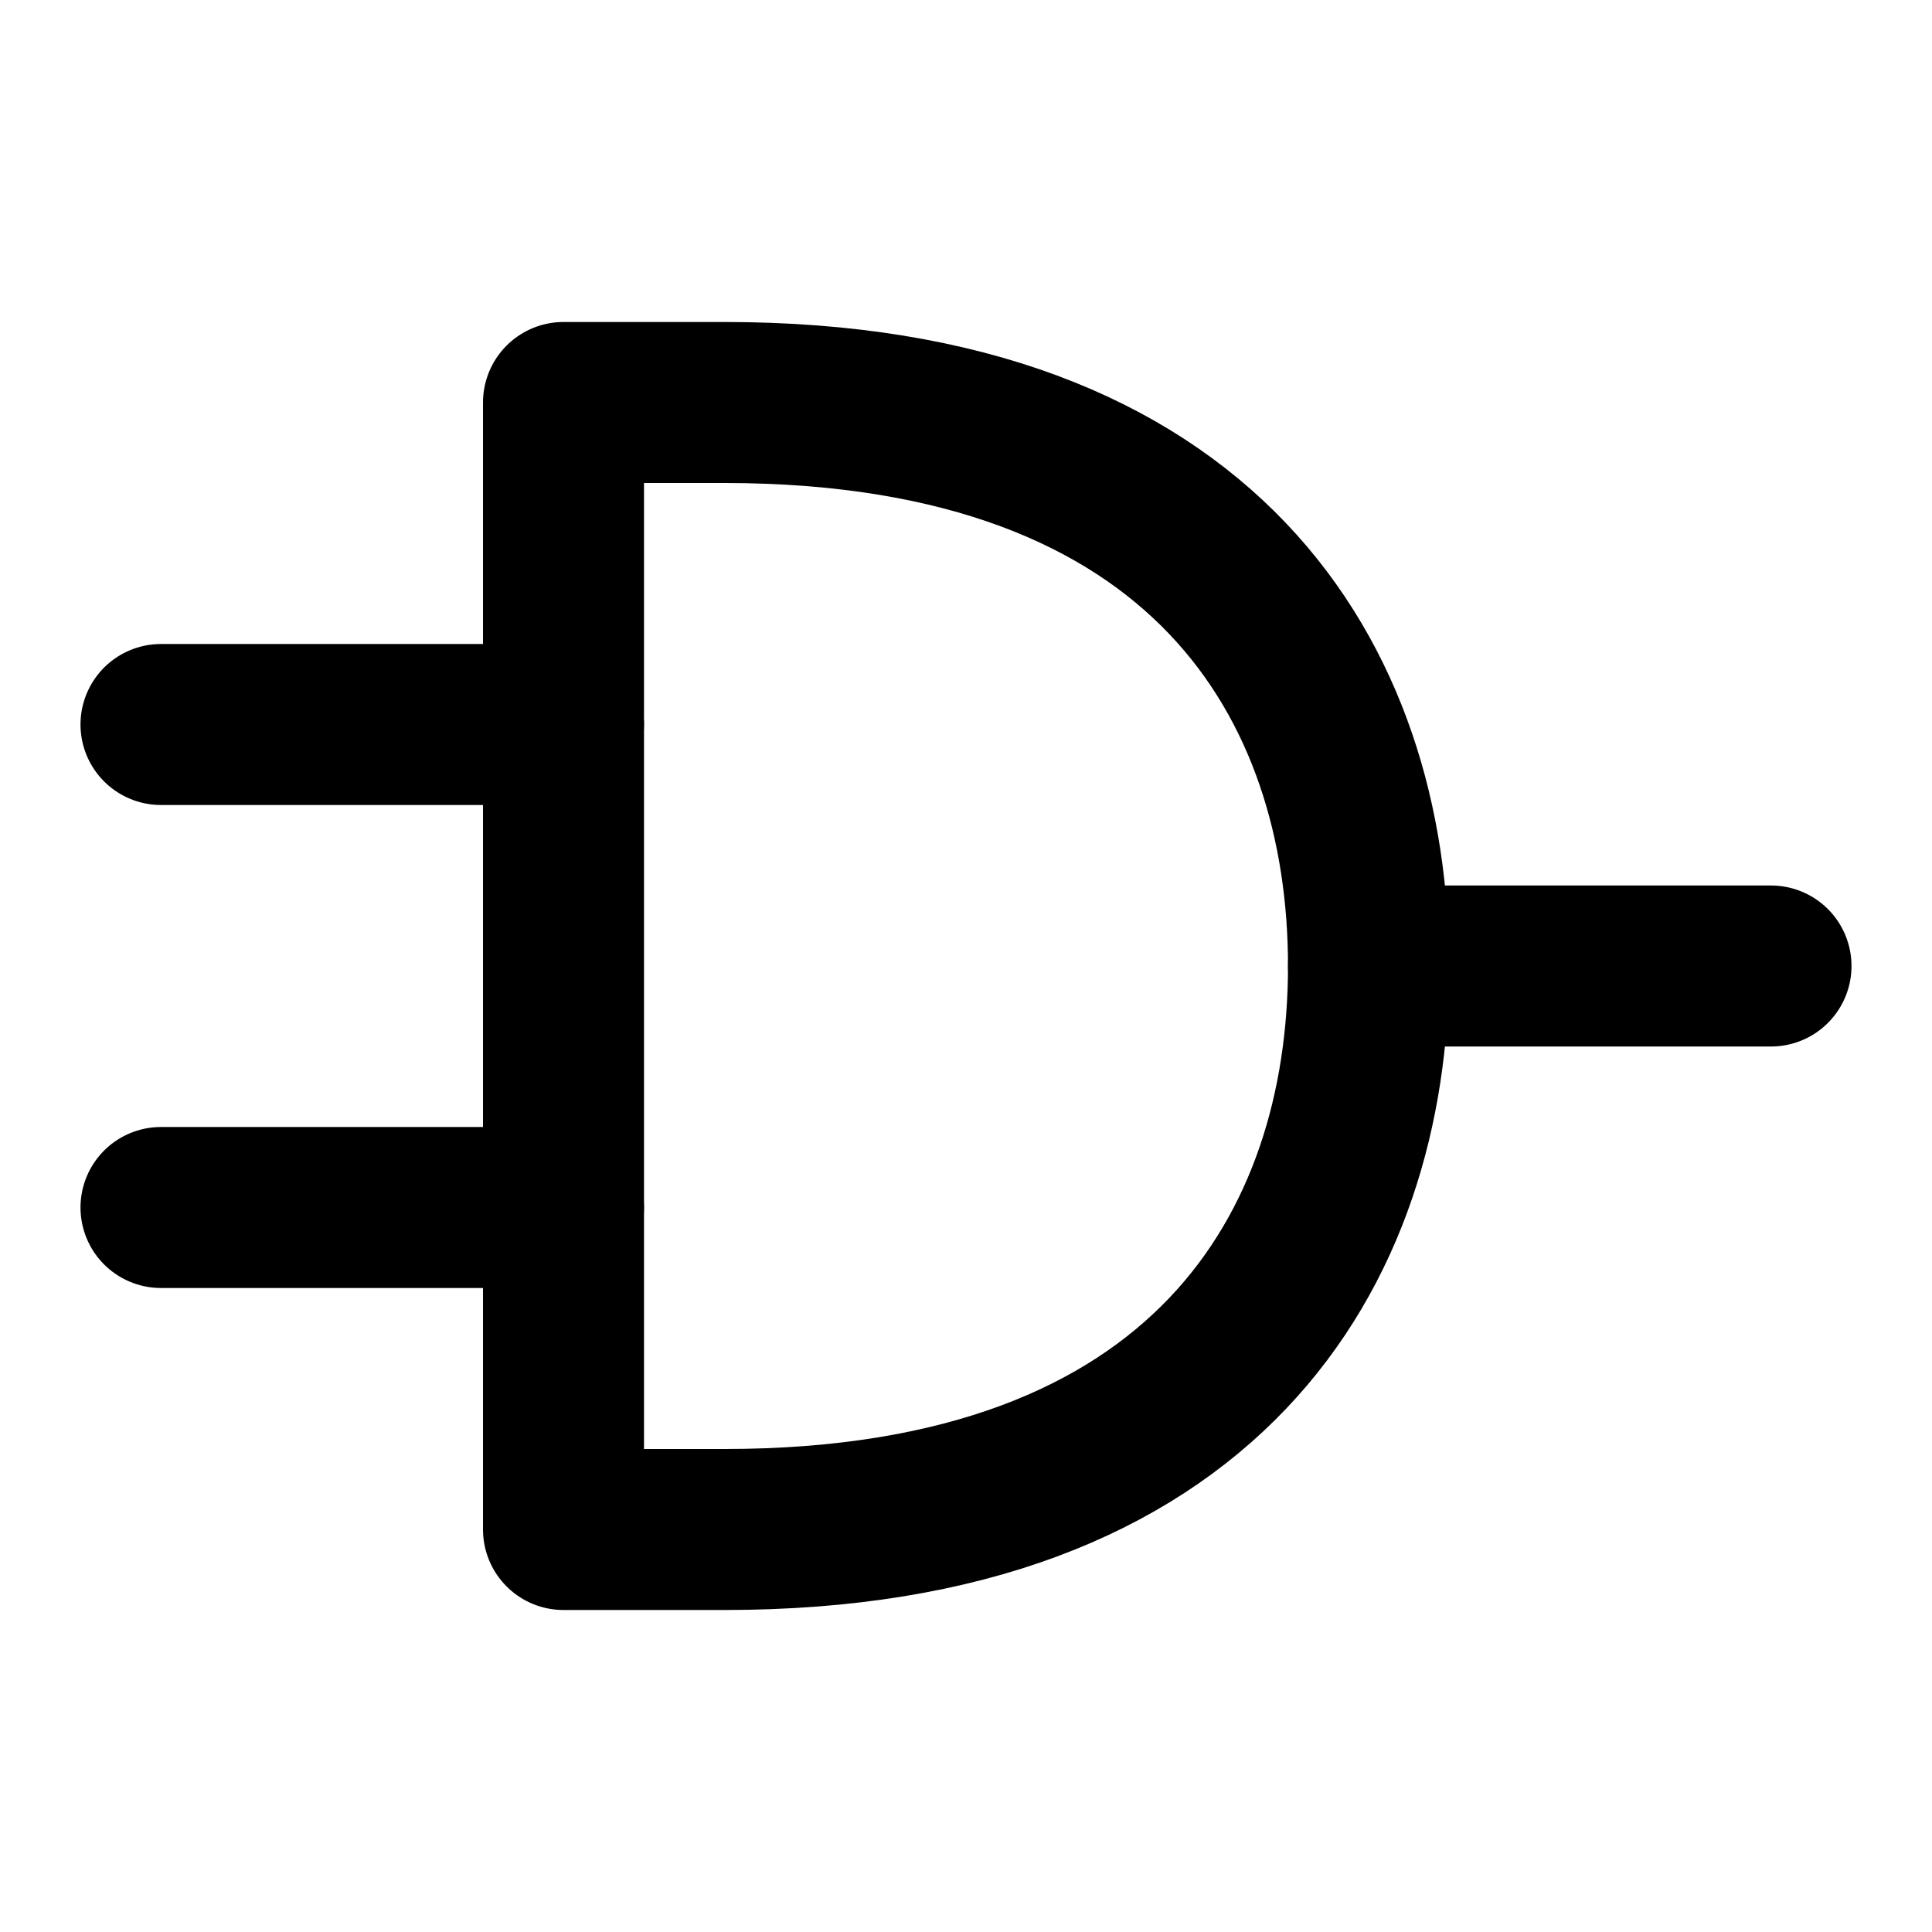
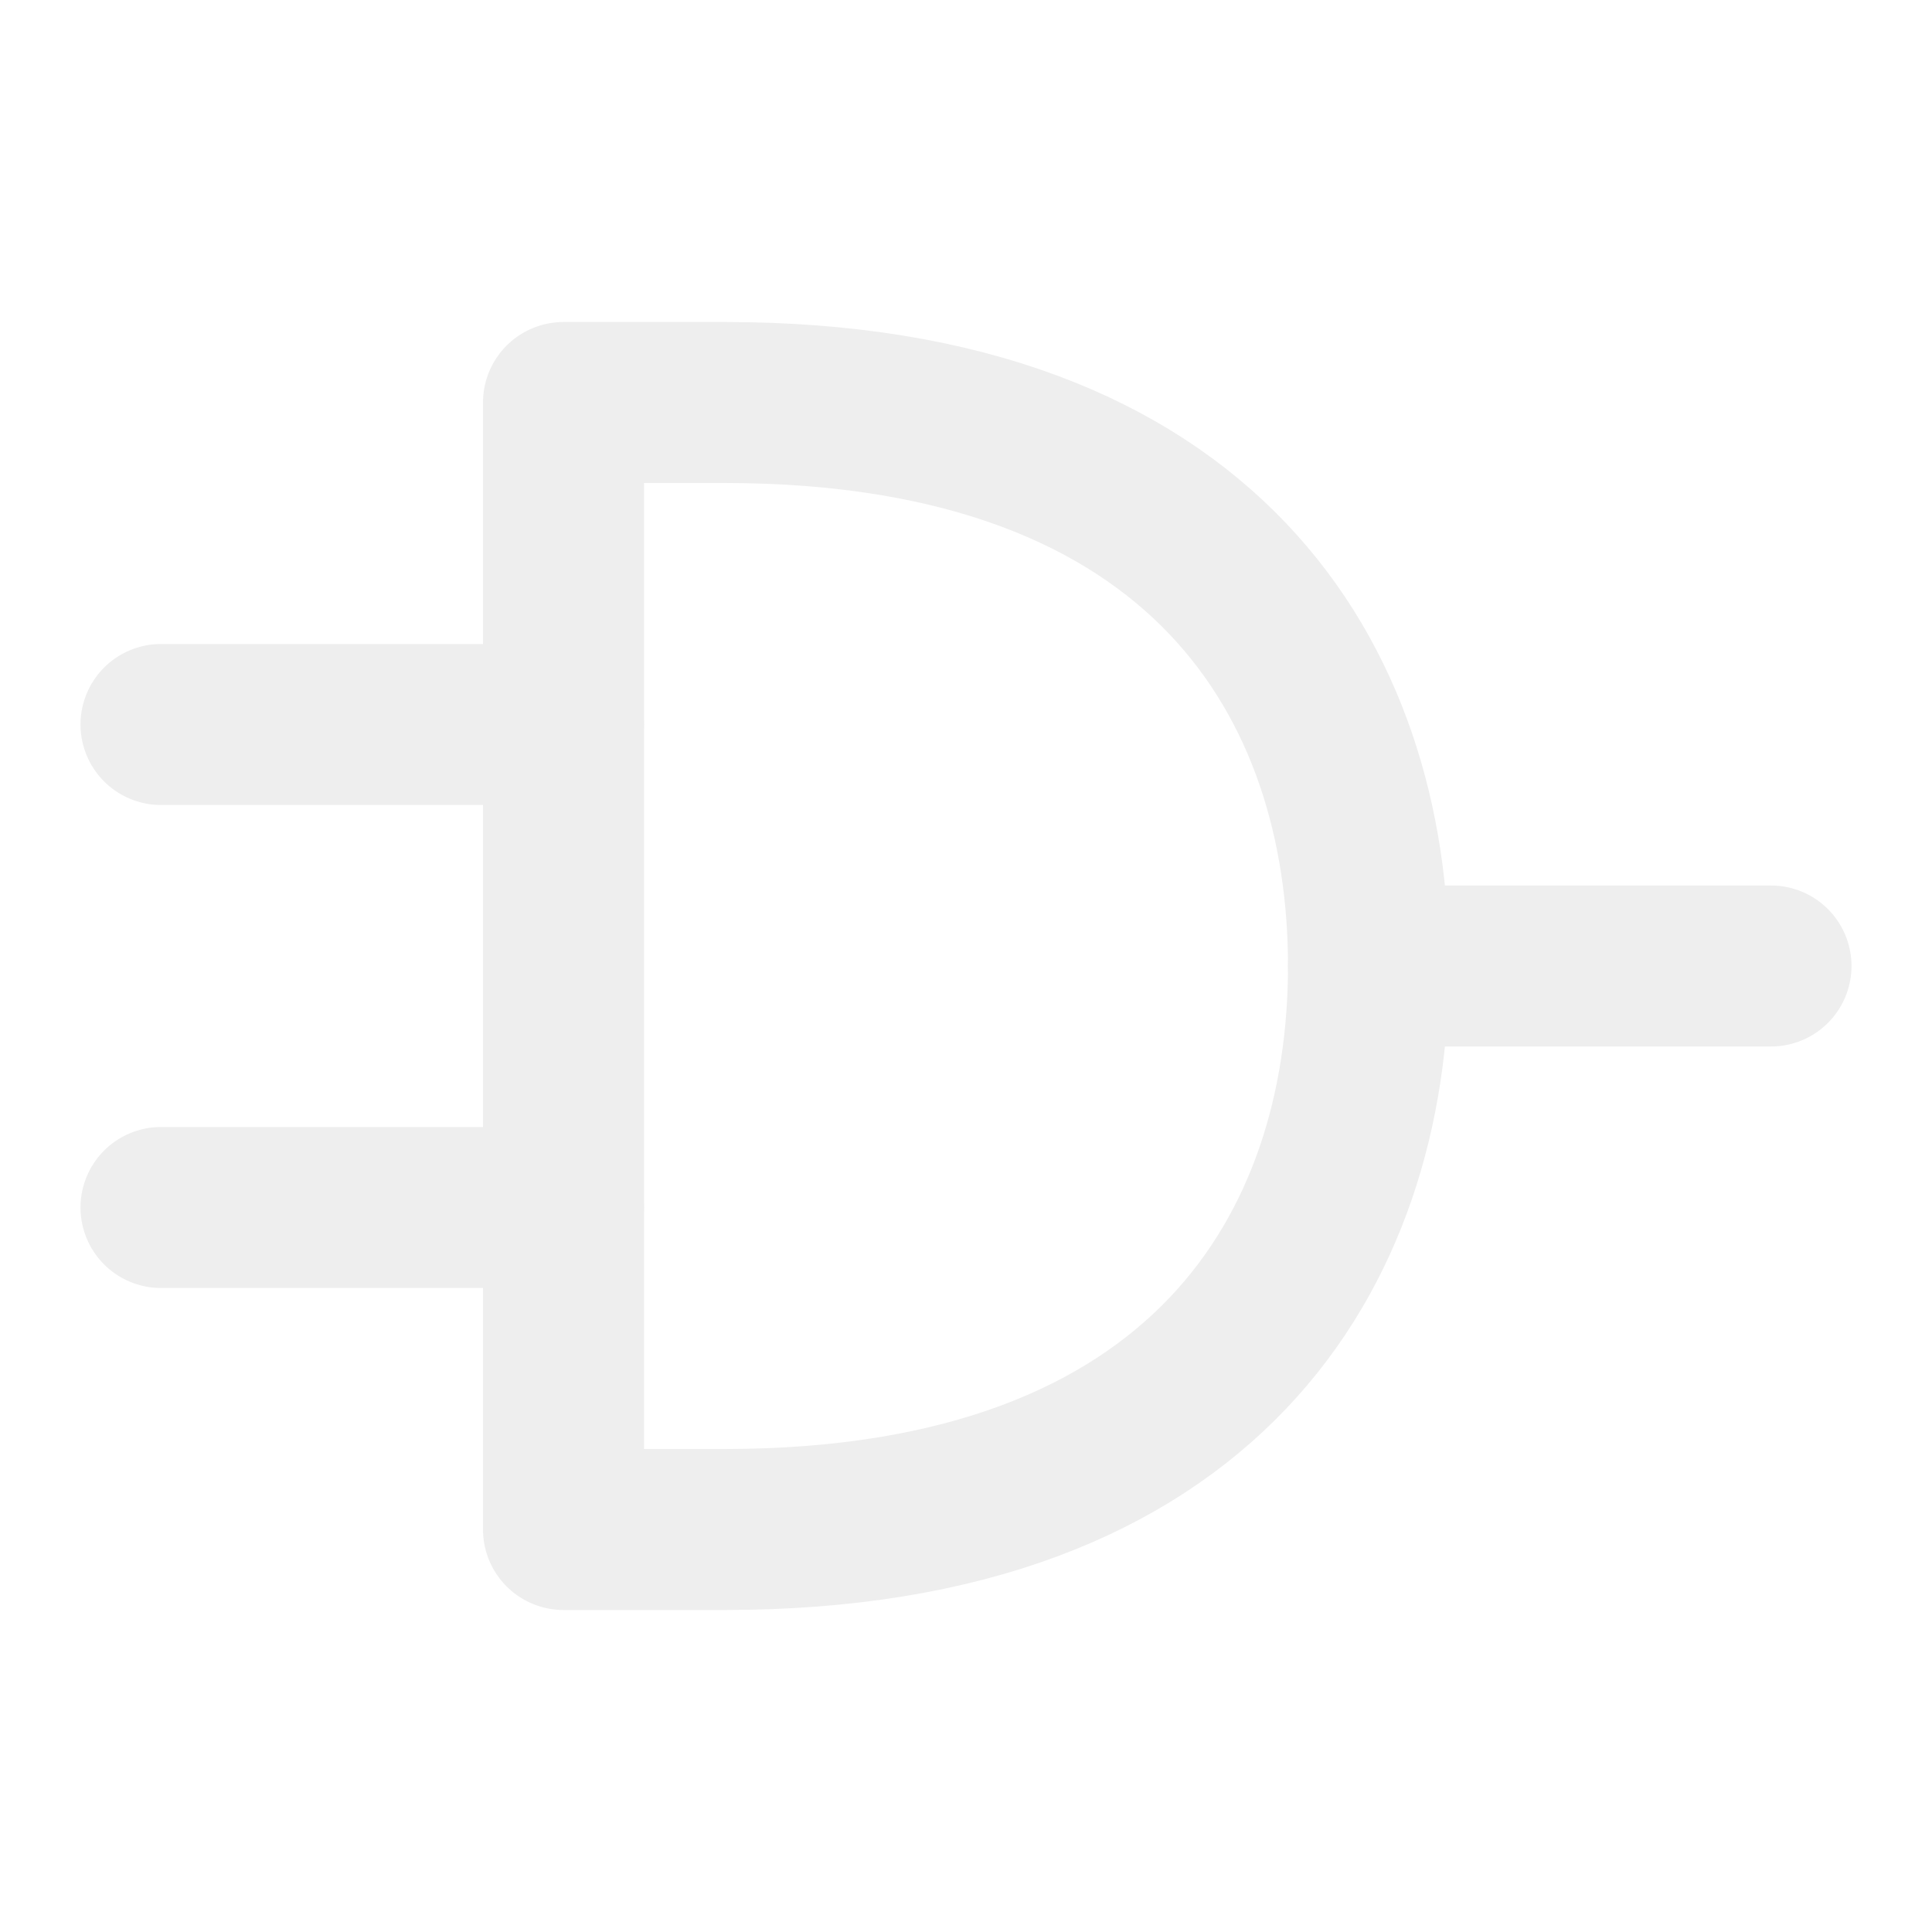
- <svg xmlns="http://www.w3.org/2000/svg" width="24" height="24" viewBox="0 0 24 24" fill="none" stroke="currentColor" stroke-width="2" stroke-linecap="round" stroke-linejoin="round" class="icon icon-tabler icons-tabler-outline icon-tabler-logic-and">
+ <svg xmlns="http://www.w3.org/2000/svg" width="24" height="24" viewBox="0 0 24 24" fill="none" stroke="#EEE" stroke-width="2" stroke-linecap="round" stroke-linejoin="round" class="icon icon-tabler icons-tabler-outline icon-tabler-logic-and">
  <path stroke="none" d="M0 0h24v24H0z" fill="none" />
  <path d="M22 12h-5" />
  <path d="M2 9h5" />
  <path d="M2 15h5" />
  <path d="M9 5c6 0 8 3.5 8 7s-2 7 -8 7h-2v-14h2" />
</svg>
